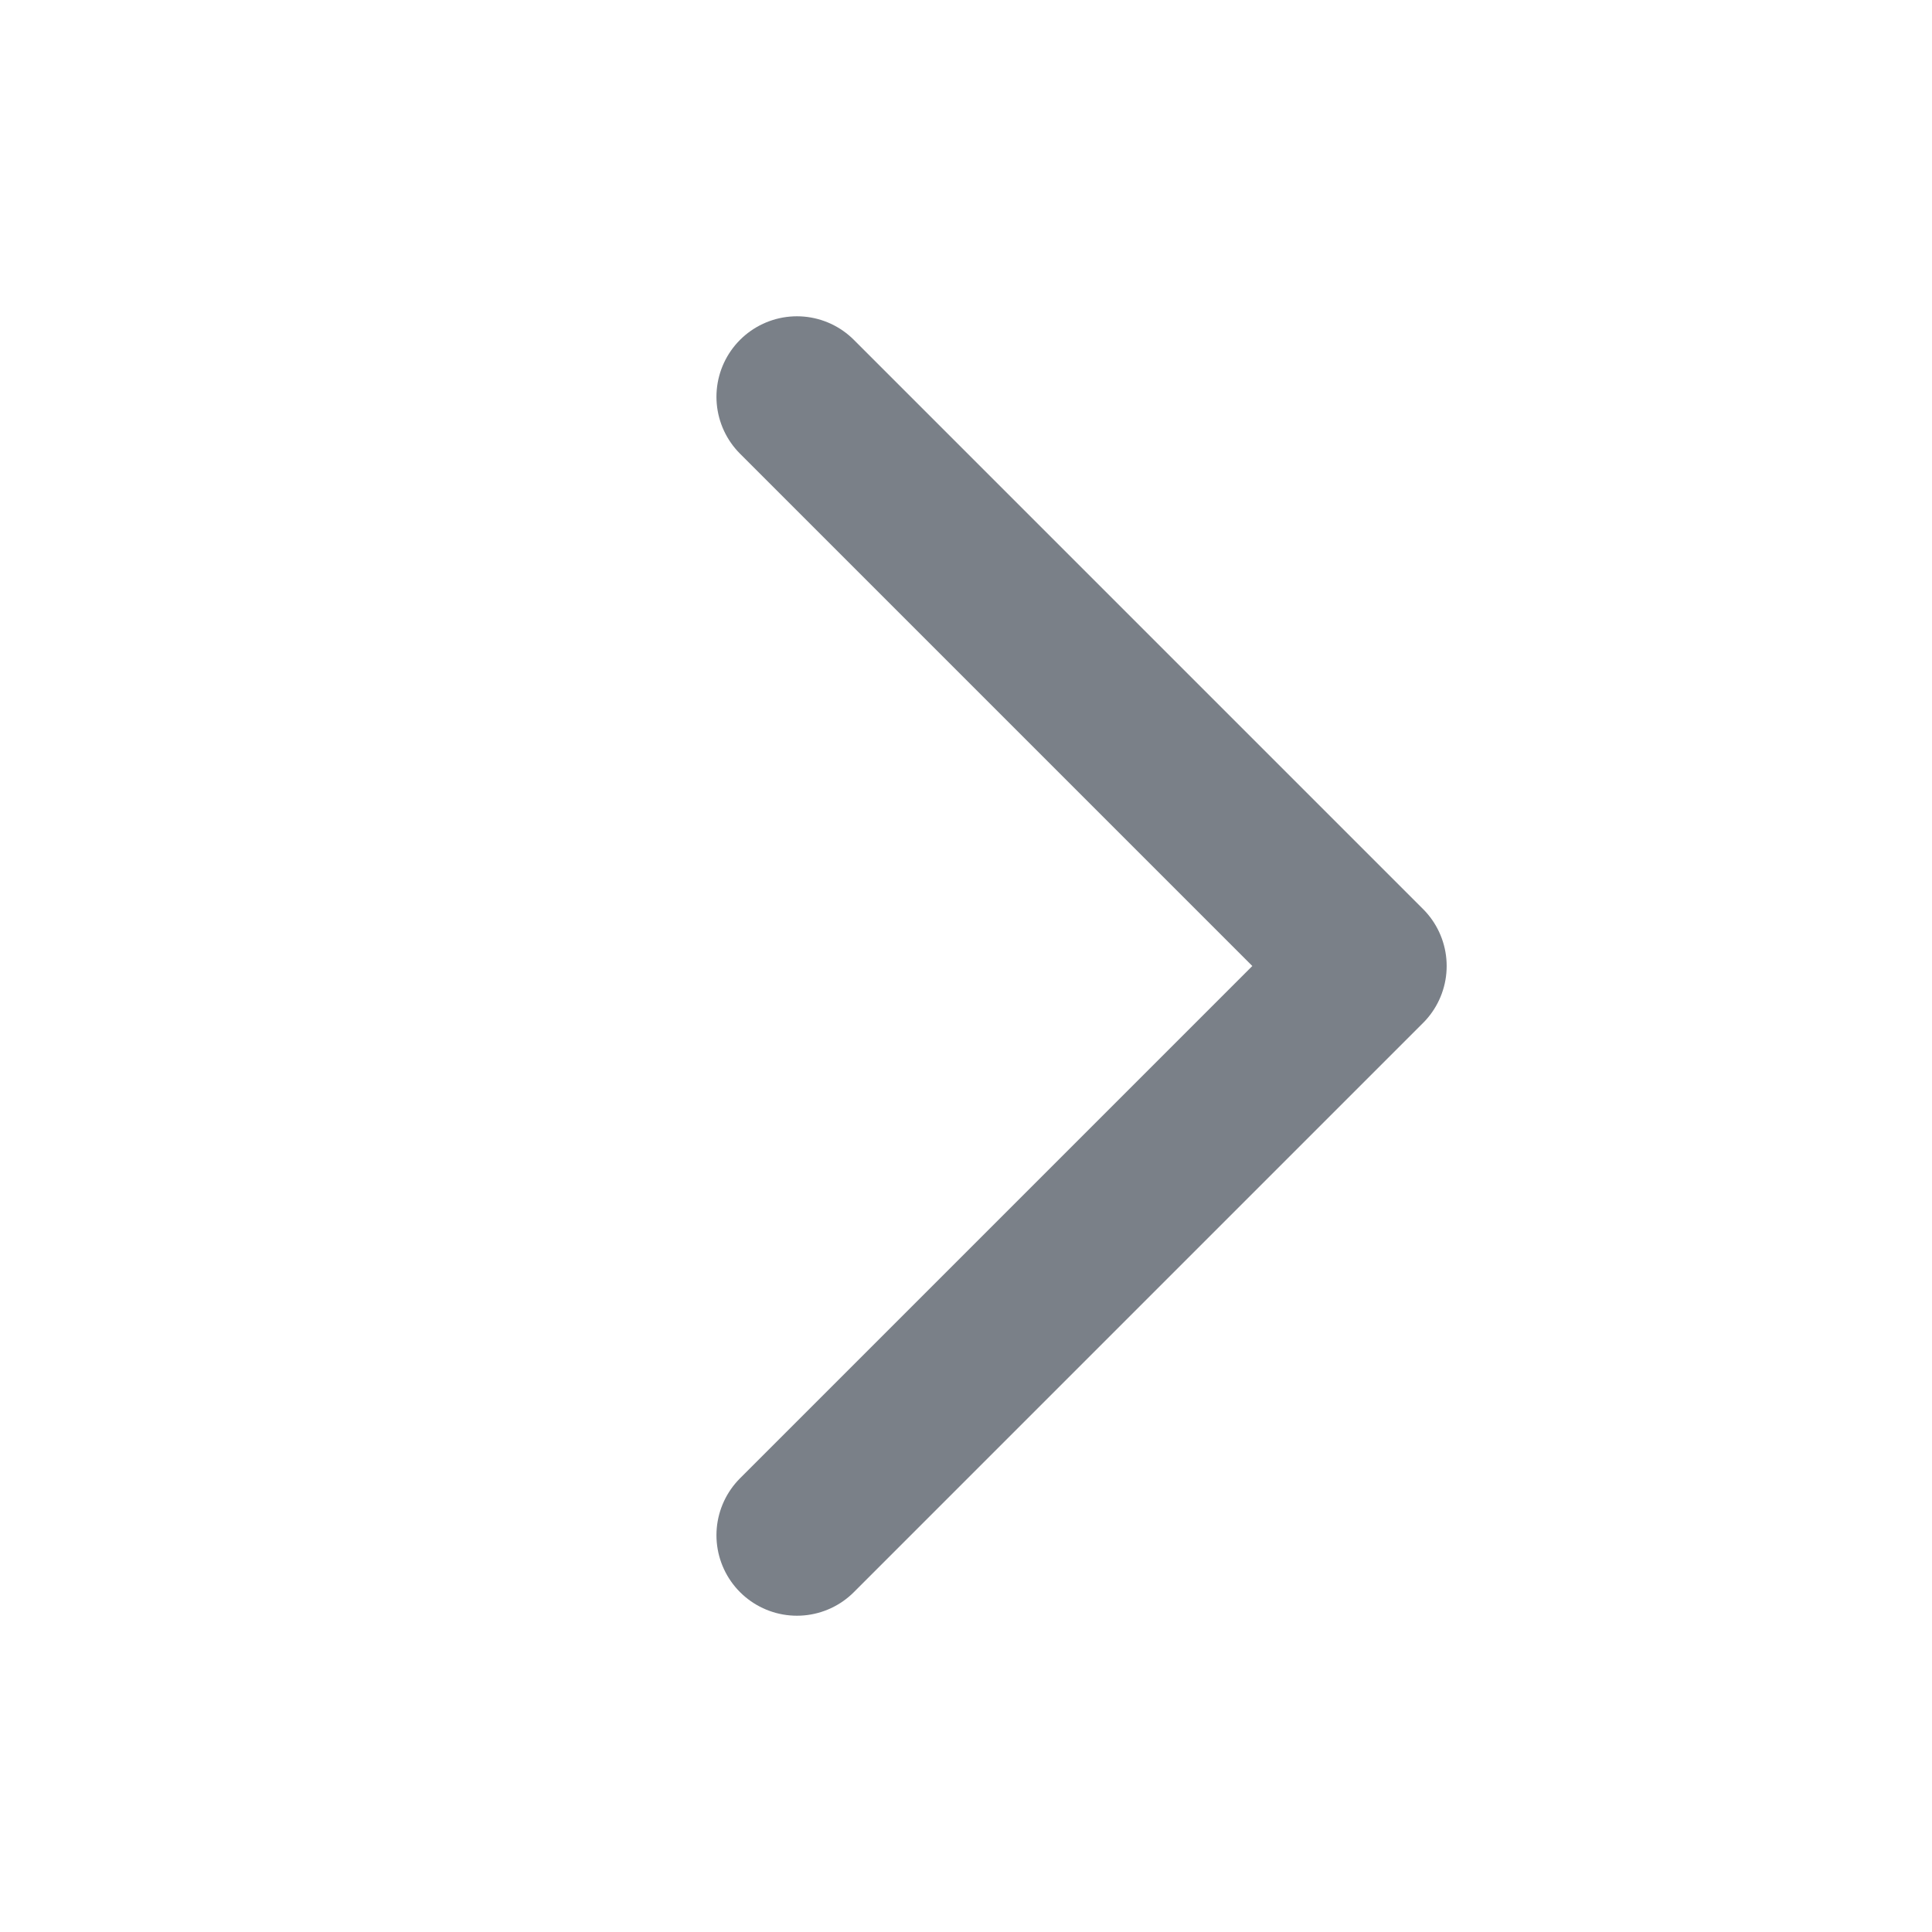
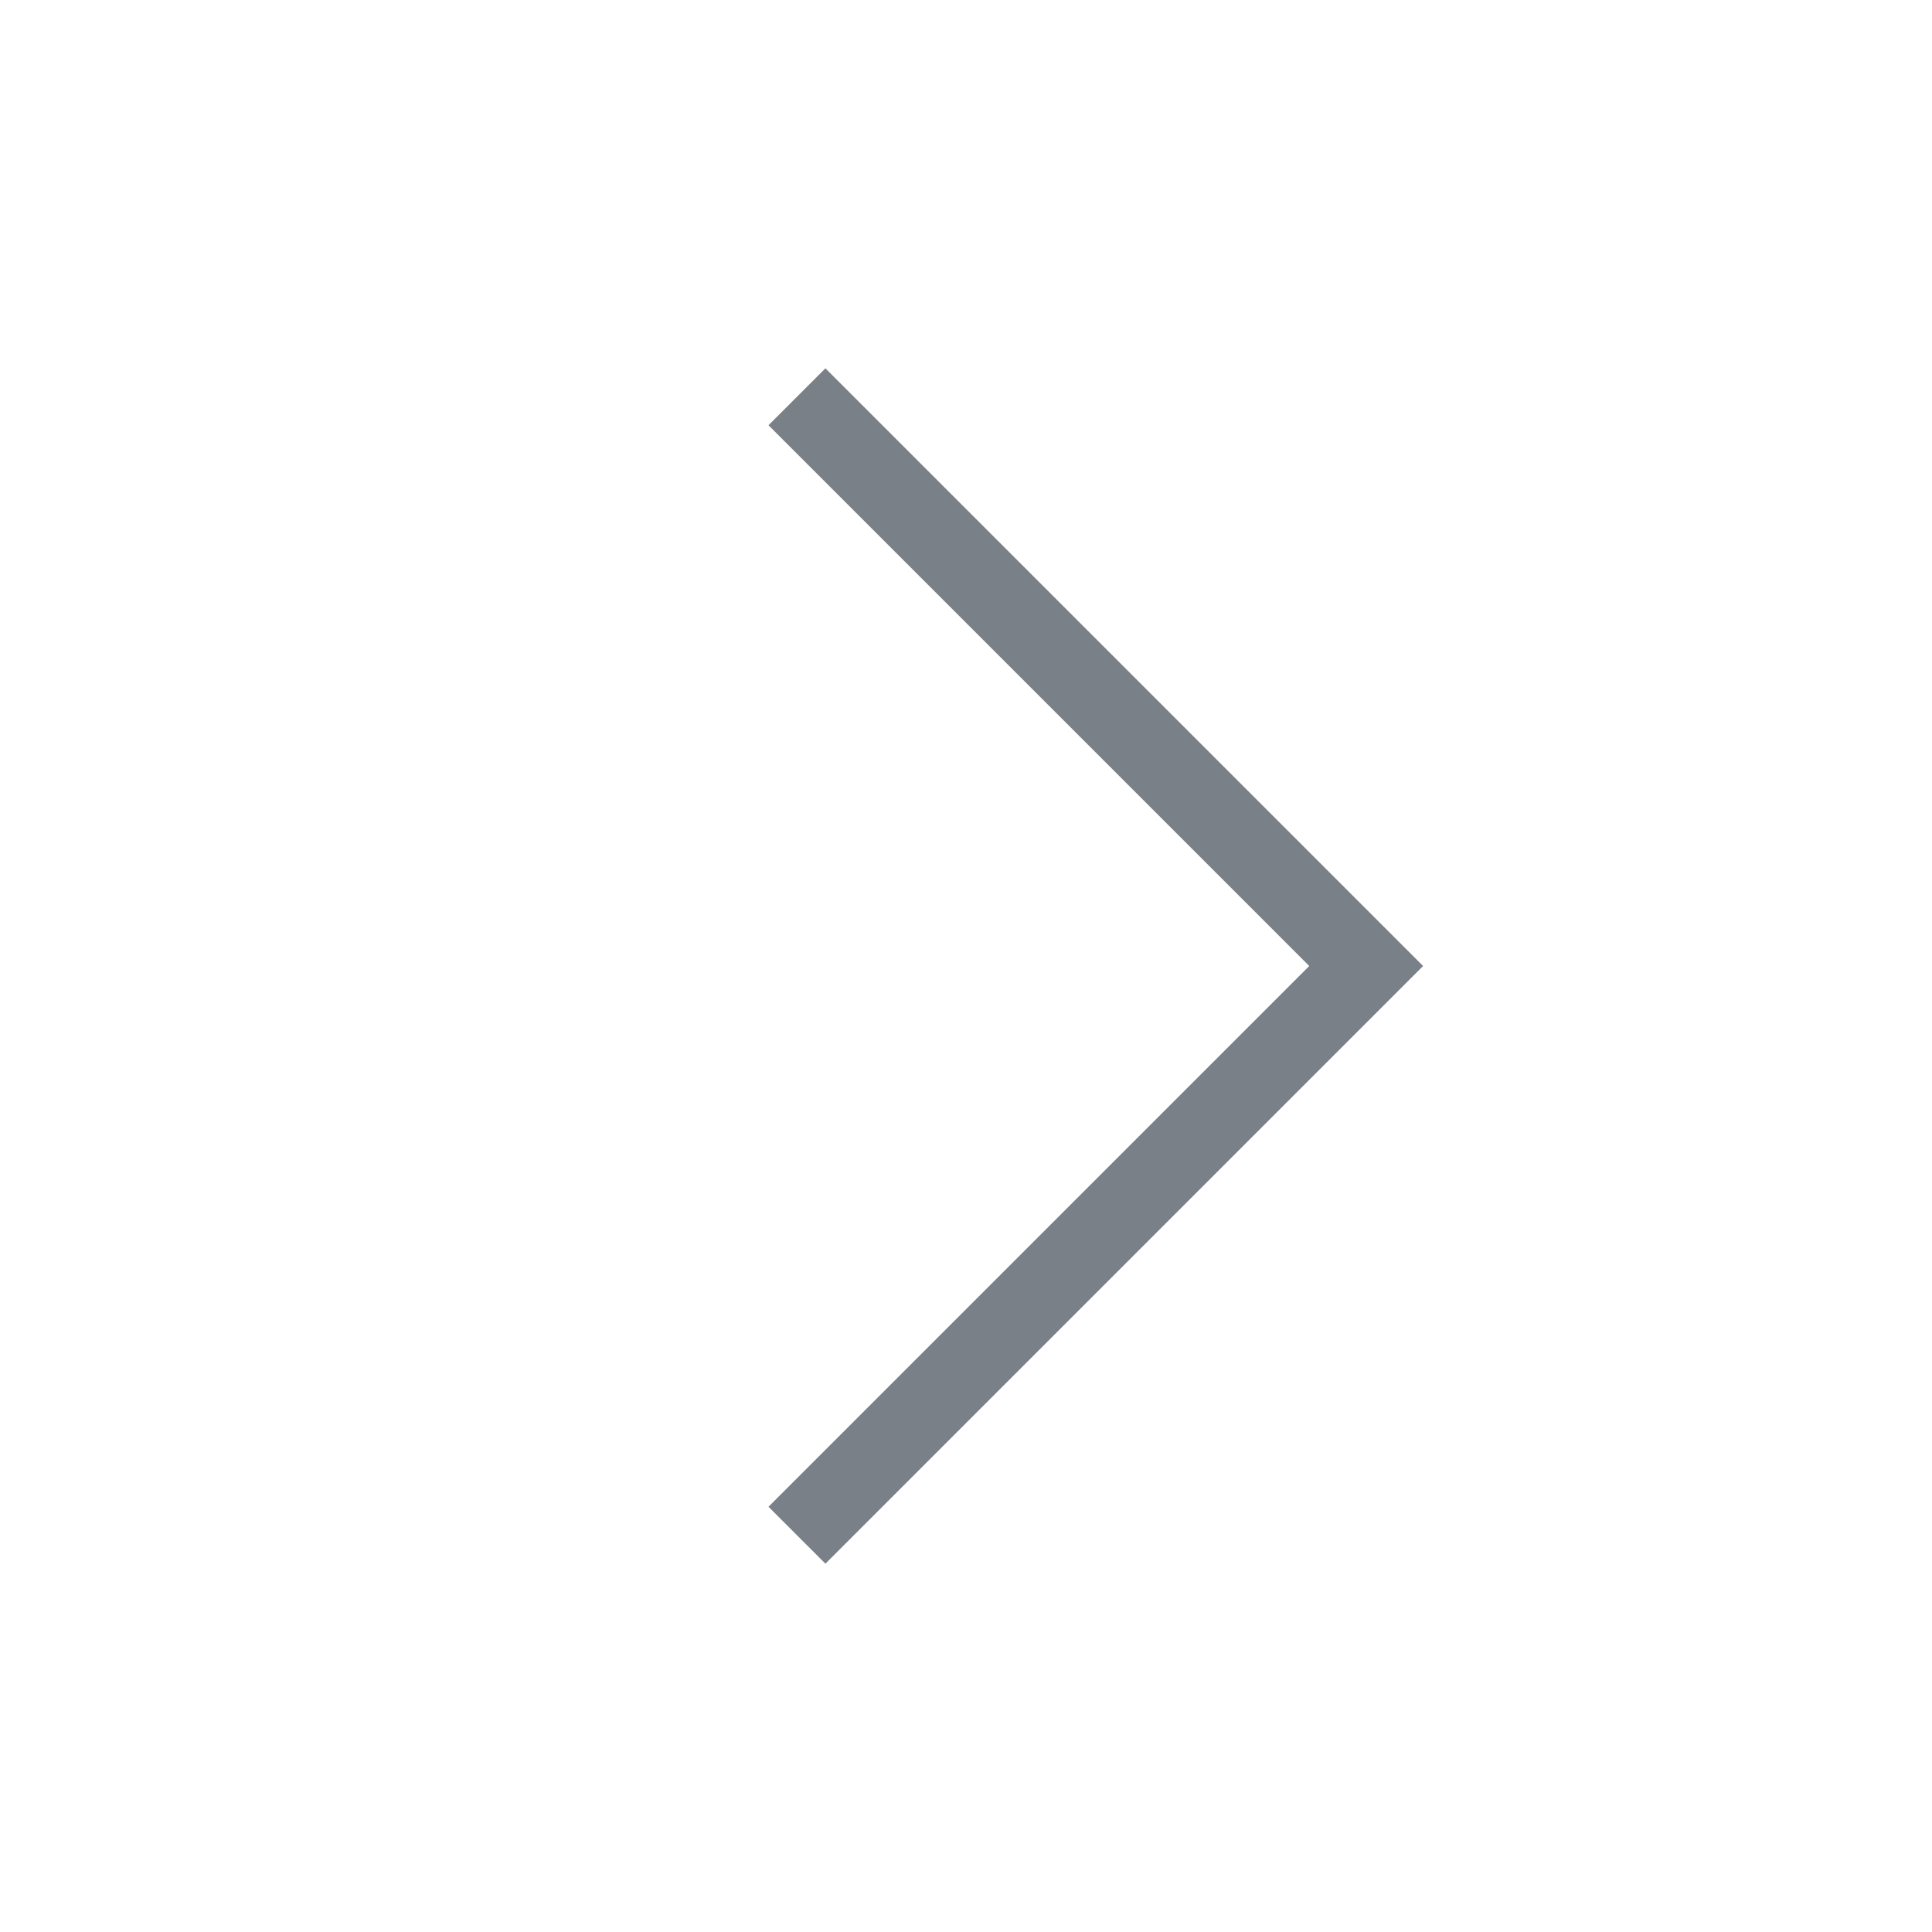
<svg xmlns="http://www.w3.org/2000/svg" width="24" height="24" viewBox="0 0 24 24" fill="none">
-   <path d="M9.9 4.929L16.971 12L9.9 19.071" stroke="#7A8088" stroke-width="2" stroke-linecap="round" stroke-linejoin="round" />
+   <path d="M9.9 4.929L16.971 12L9.9 19.071" stroke="#7A8088" strokeWidth="2" strokeLinecap="round" strokeLinejoin="round" />
</svg>
